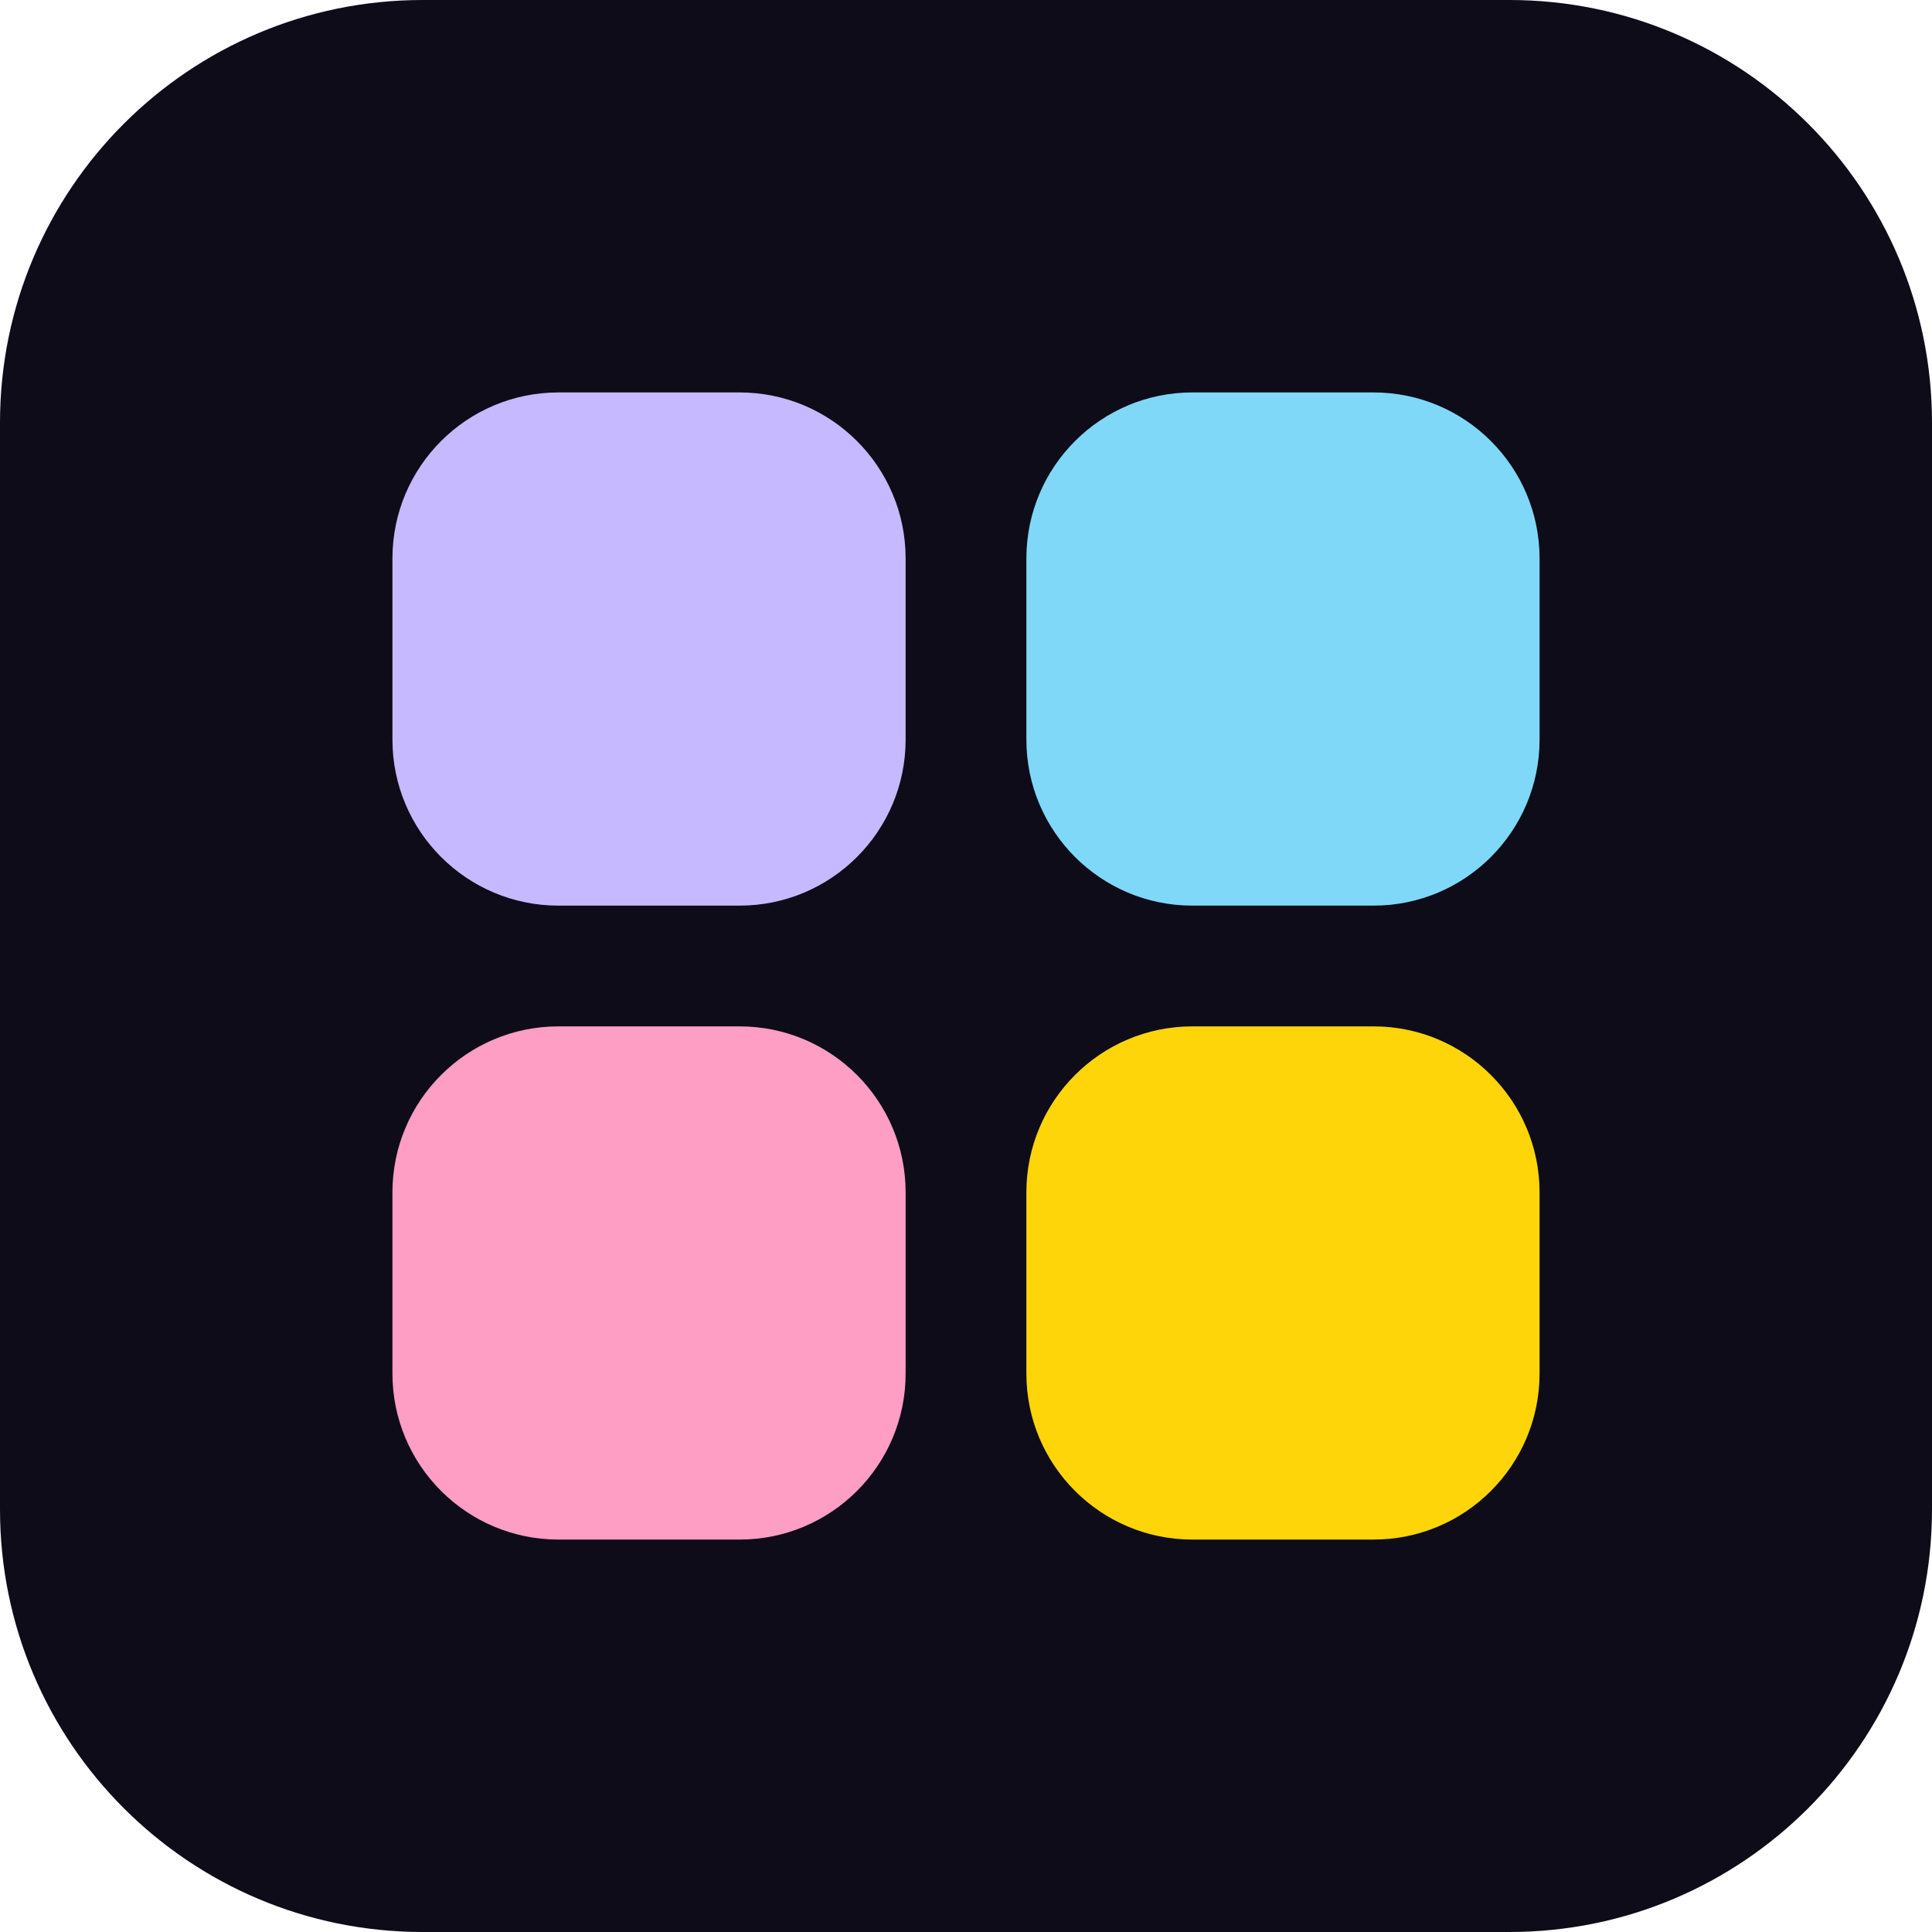
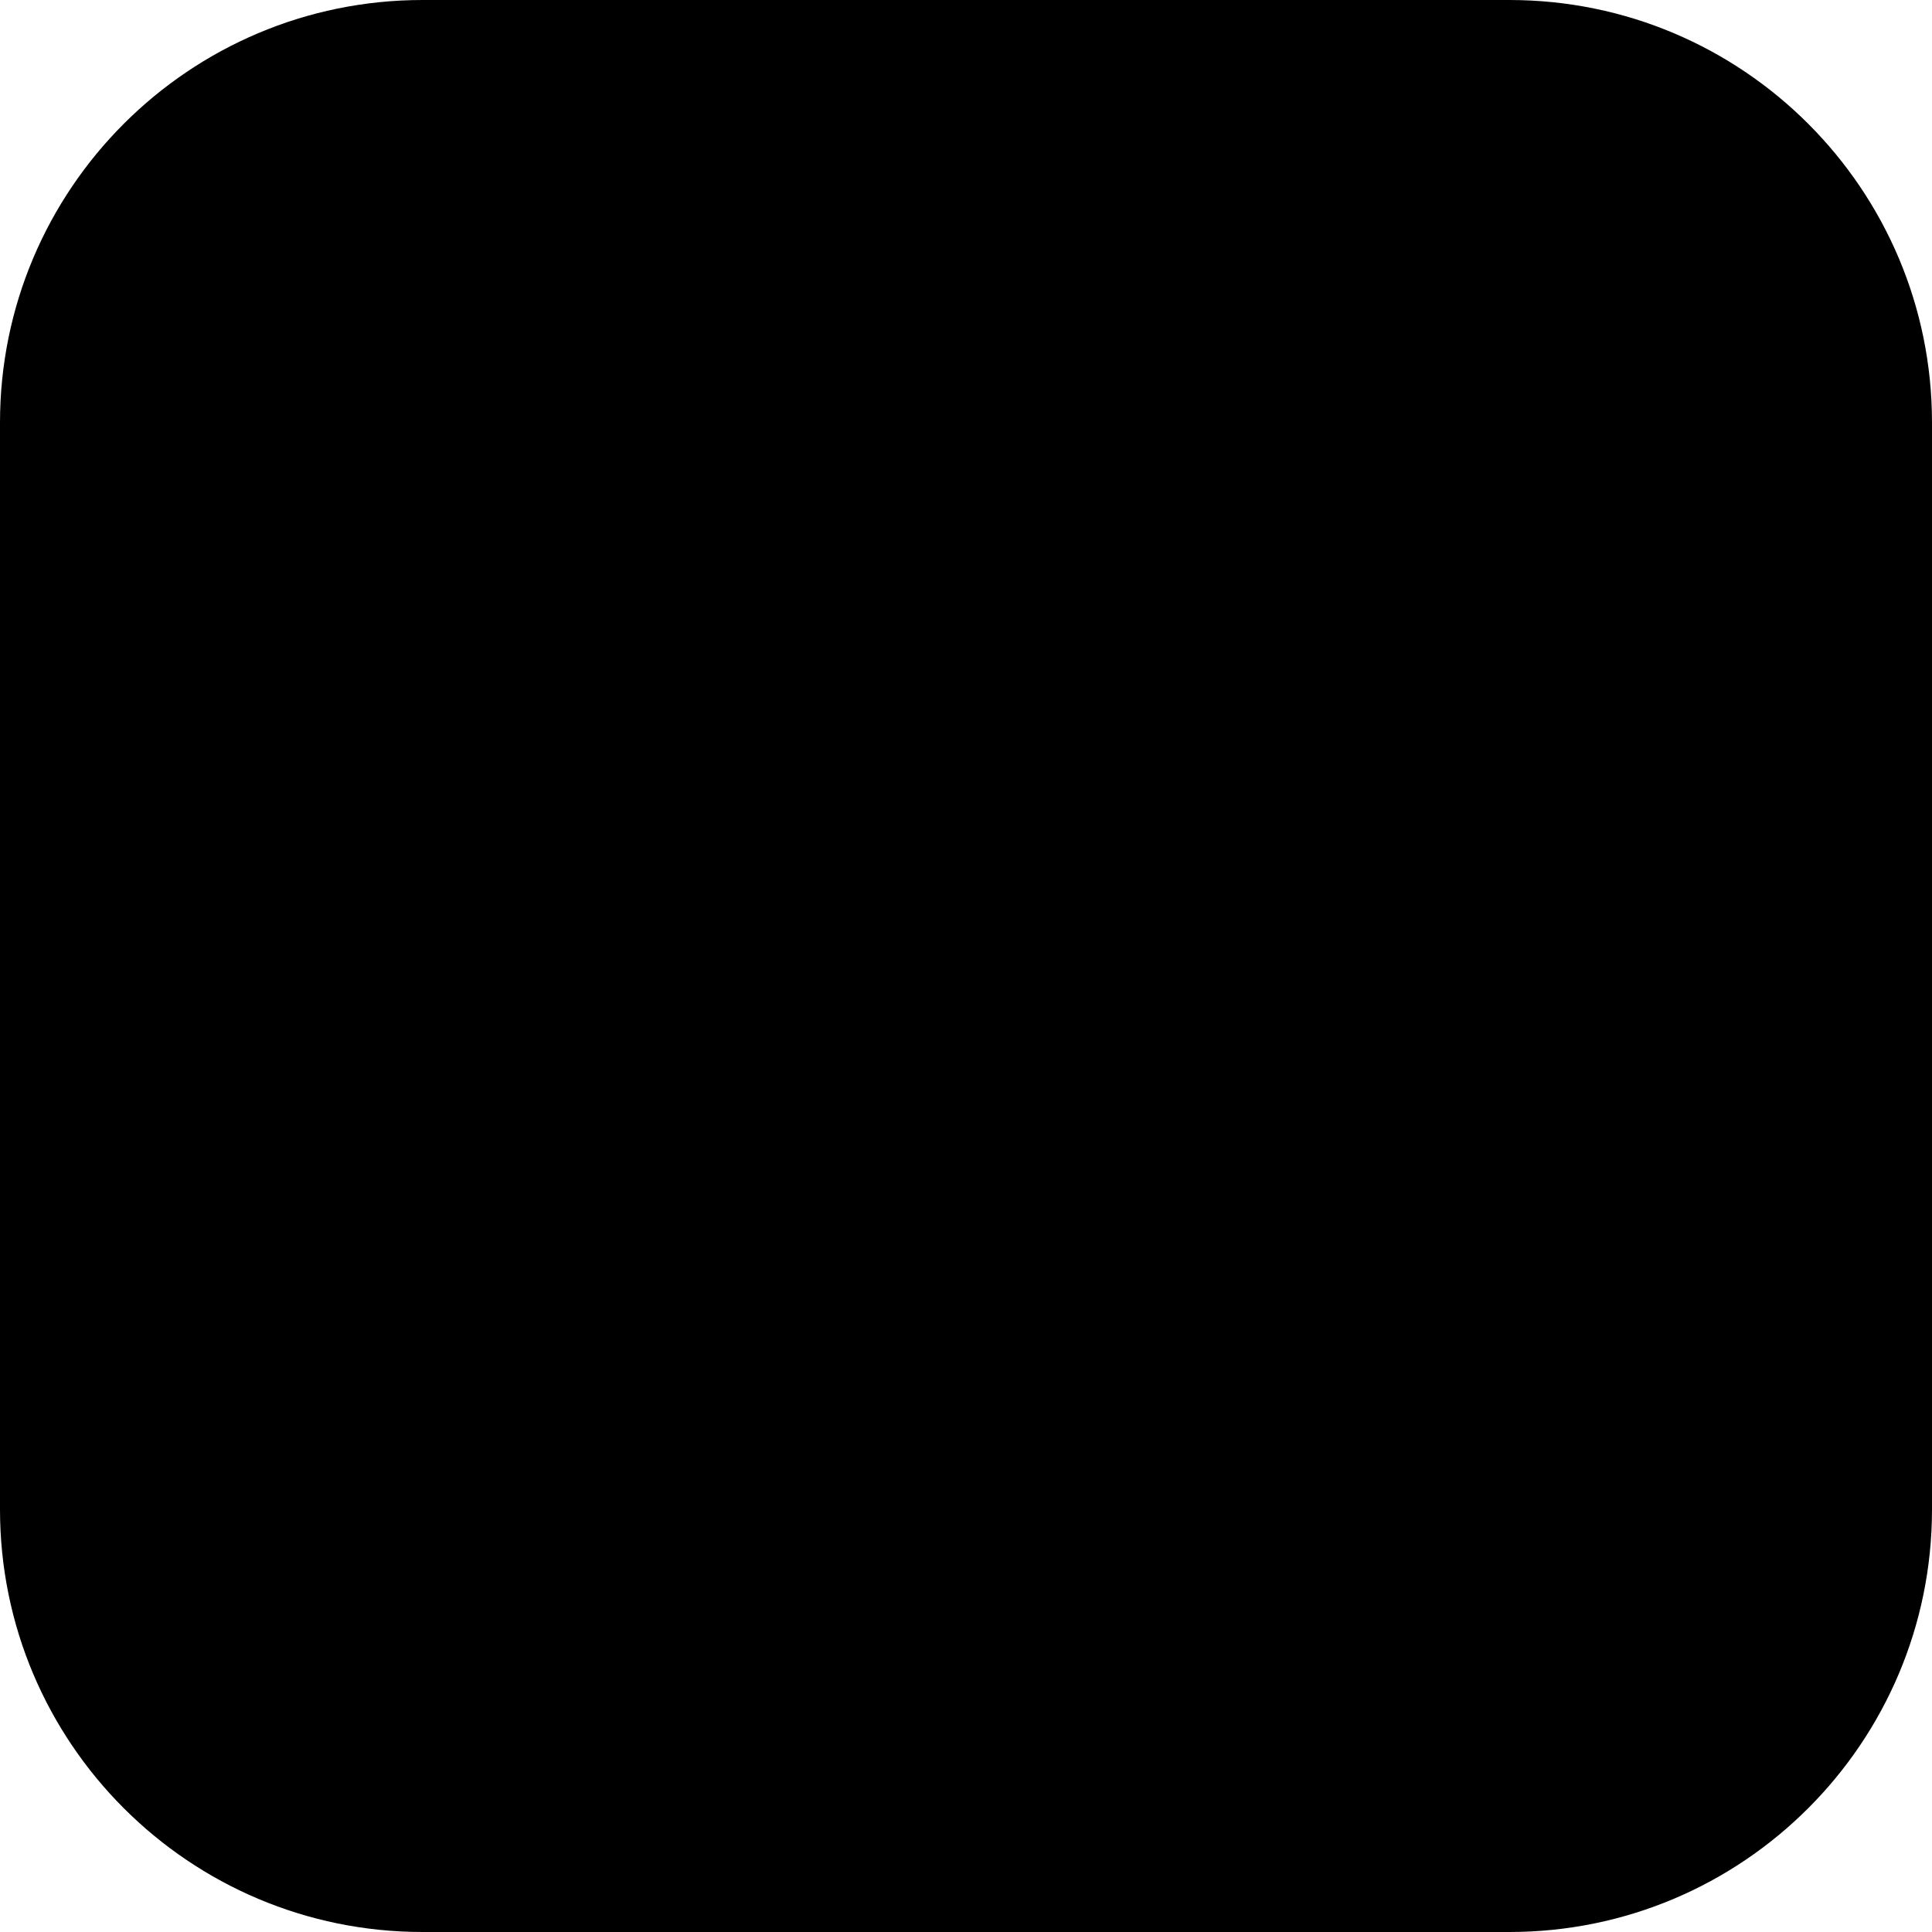
<svg xmlns="http://www.w3.org/2000/svg" viewBox="0 0 64 64" role="img" aria-label="Apps">
-   <rect width="64" height="64" rx="14" fill="#0e0c19" />
-   <rect x="13" y="13" width="17" height="17" rx="5.5" fill="#c7b9ff" />
-   <rect x="34" y="13" width="17" height="17" rx="5.5" fill="#7fd8f7" />
-   <rect x="13" y="34" width="17" height="17" rx="5.5" fill="#ff9ec4" />
-   <rect x="34" y="34" width="17" height="17" rx="5.5" fill="#fed508" />
+   <rect width="64" height="64" rx="14" fill="{bg-2}" />
+   <rect x="13" y="13" width="17" height="17" rx="5.5" fill="{accent}" />
+   <rect x="34" y="13" width="17" height="17" rx="5.5" fill="{cyan}" />
+   <rect x="13" y="34" width="17" height="17" rx="5.5" fill="{violet}" />
+   <rect x="34" y="34" width="17" height="17" rx="5.5" fill="{pink}" />
</svg>
